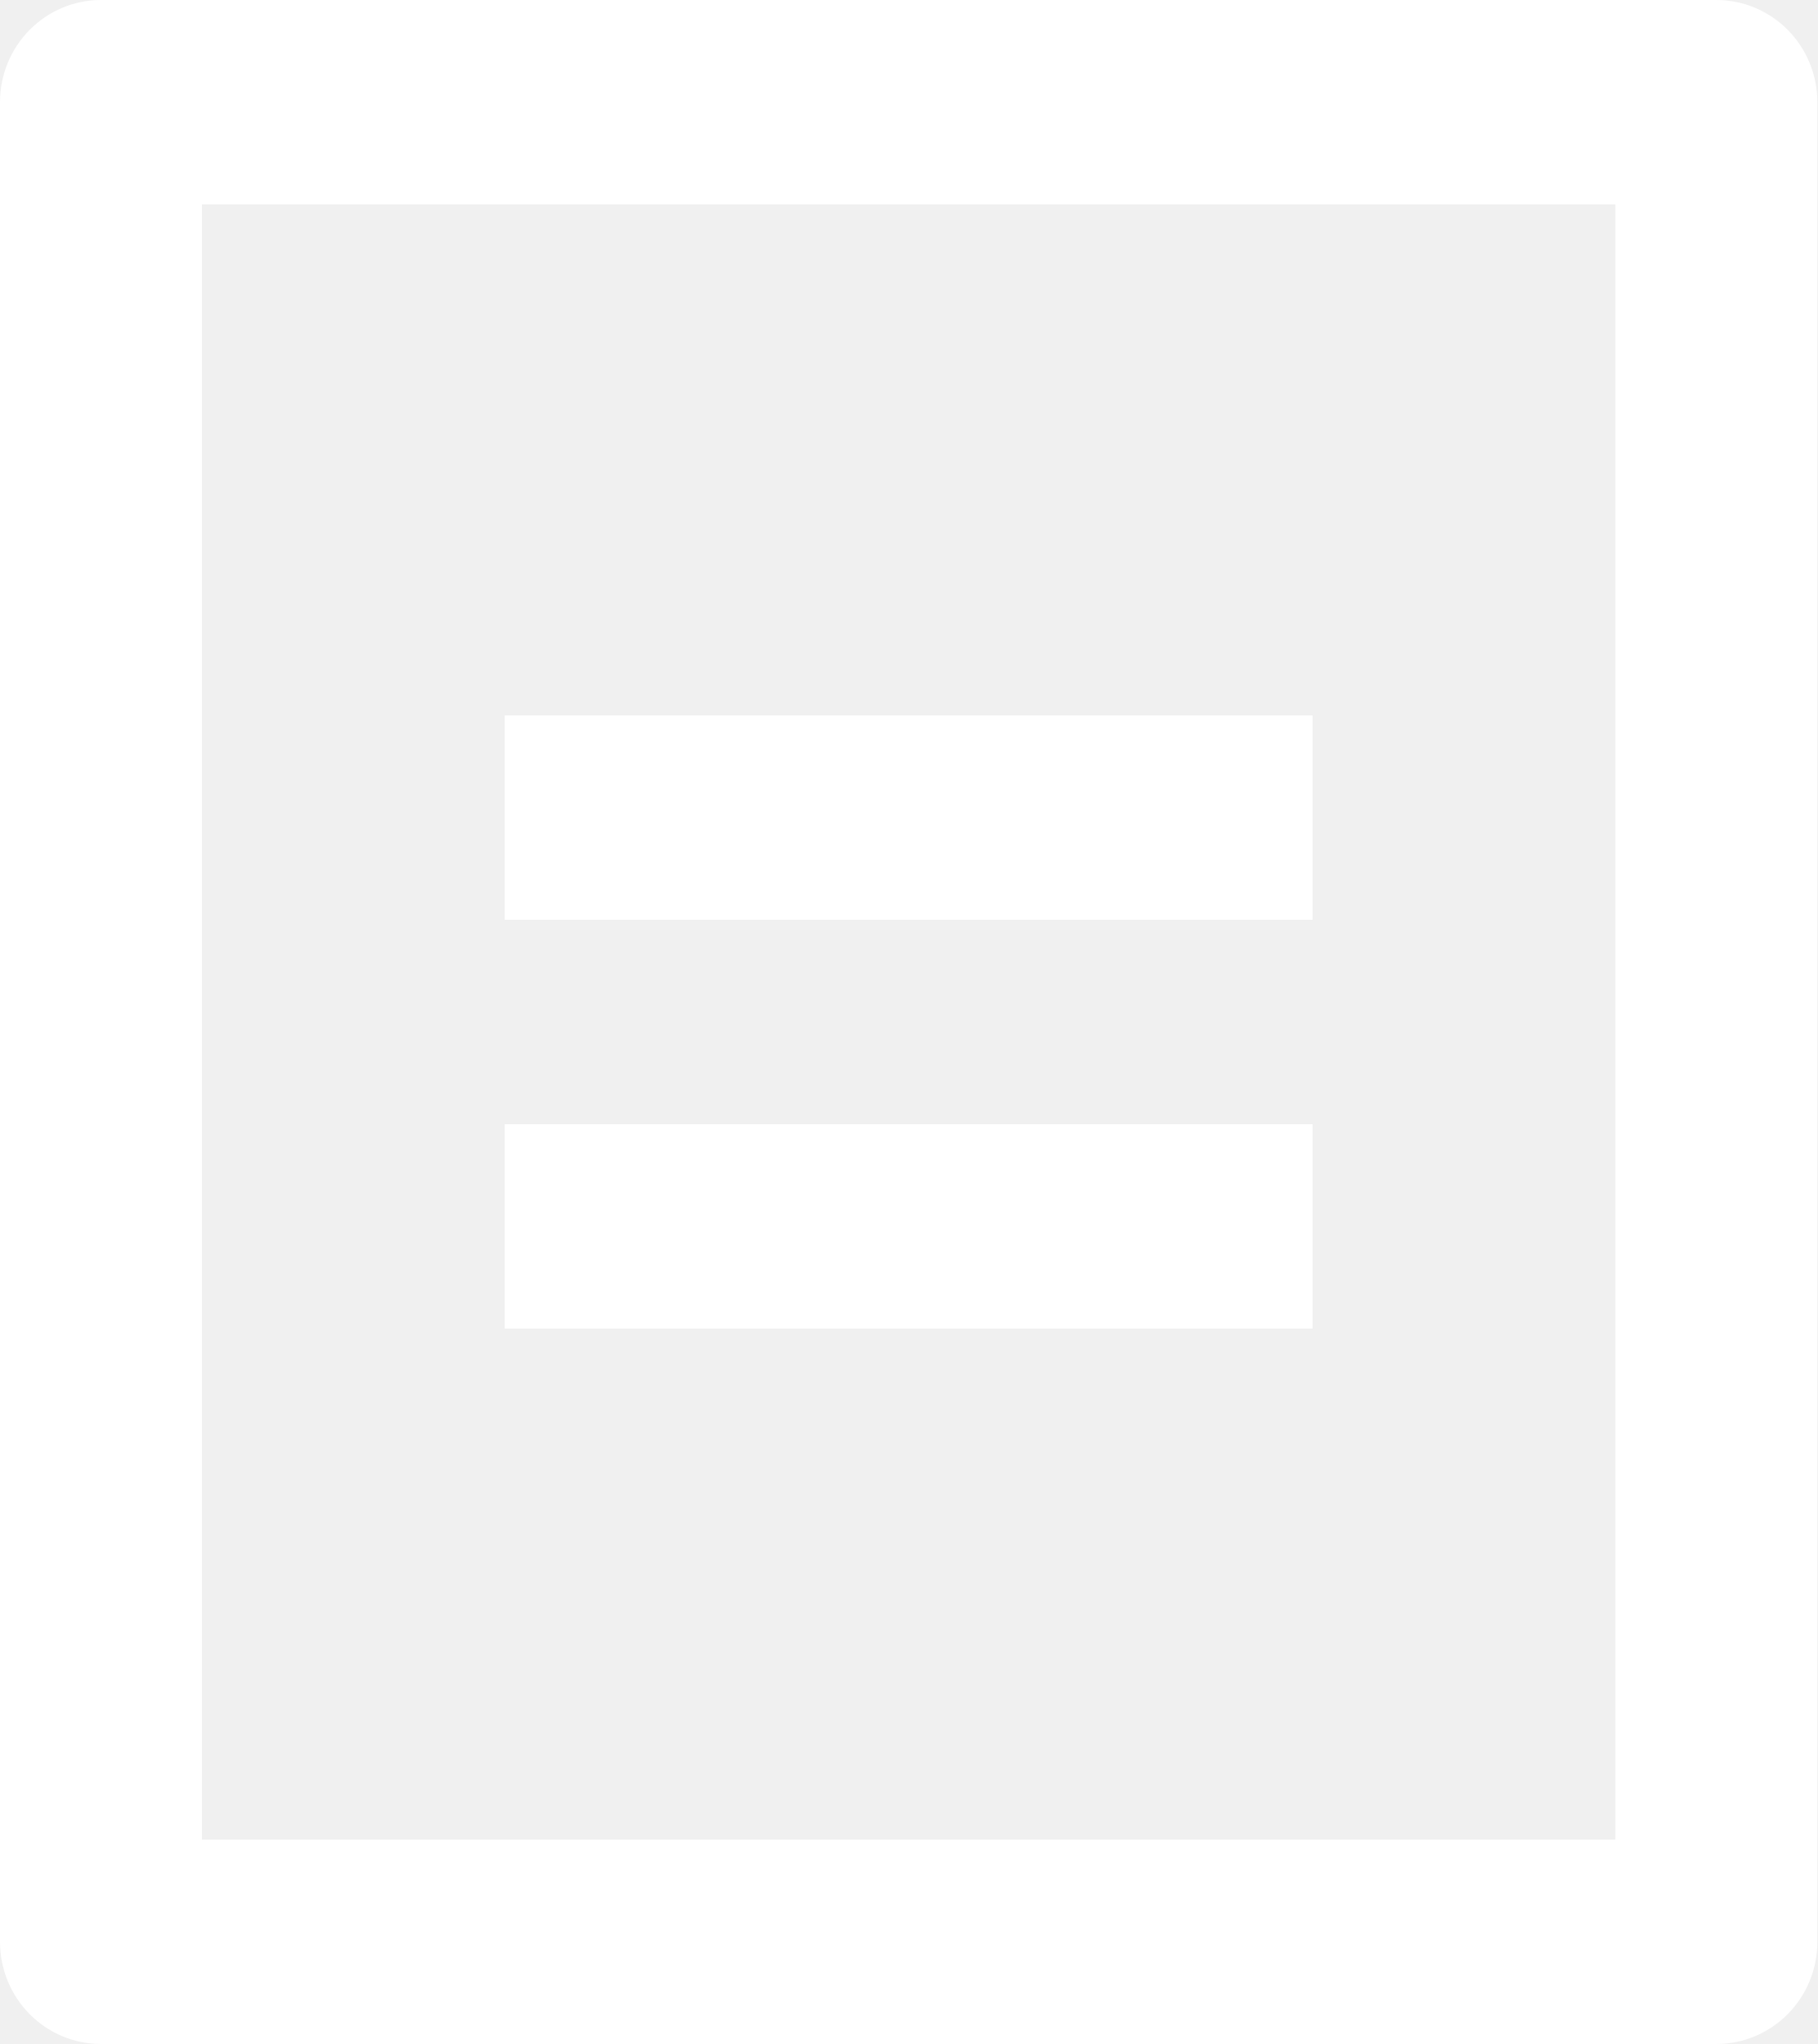
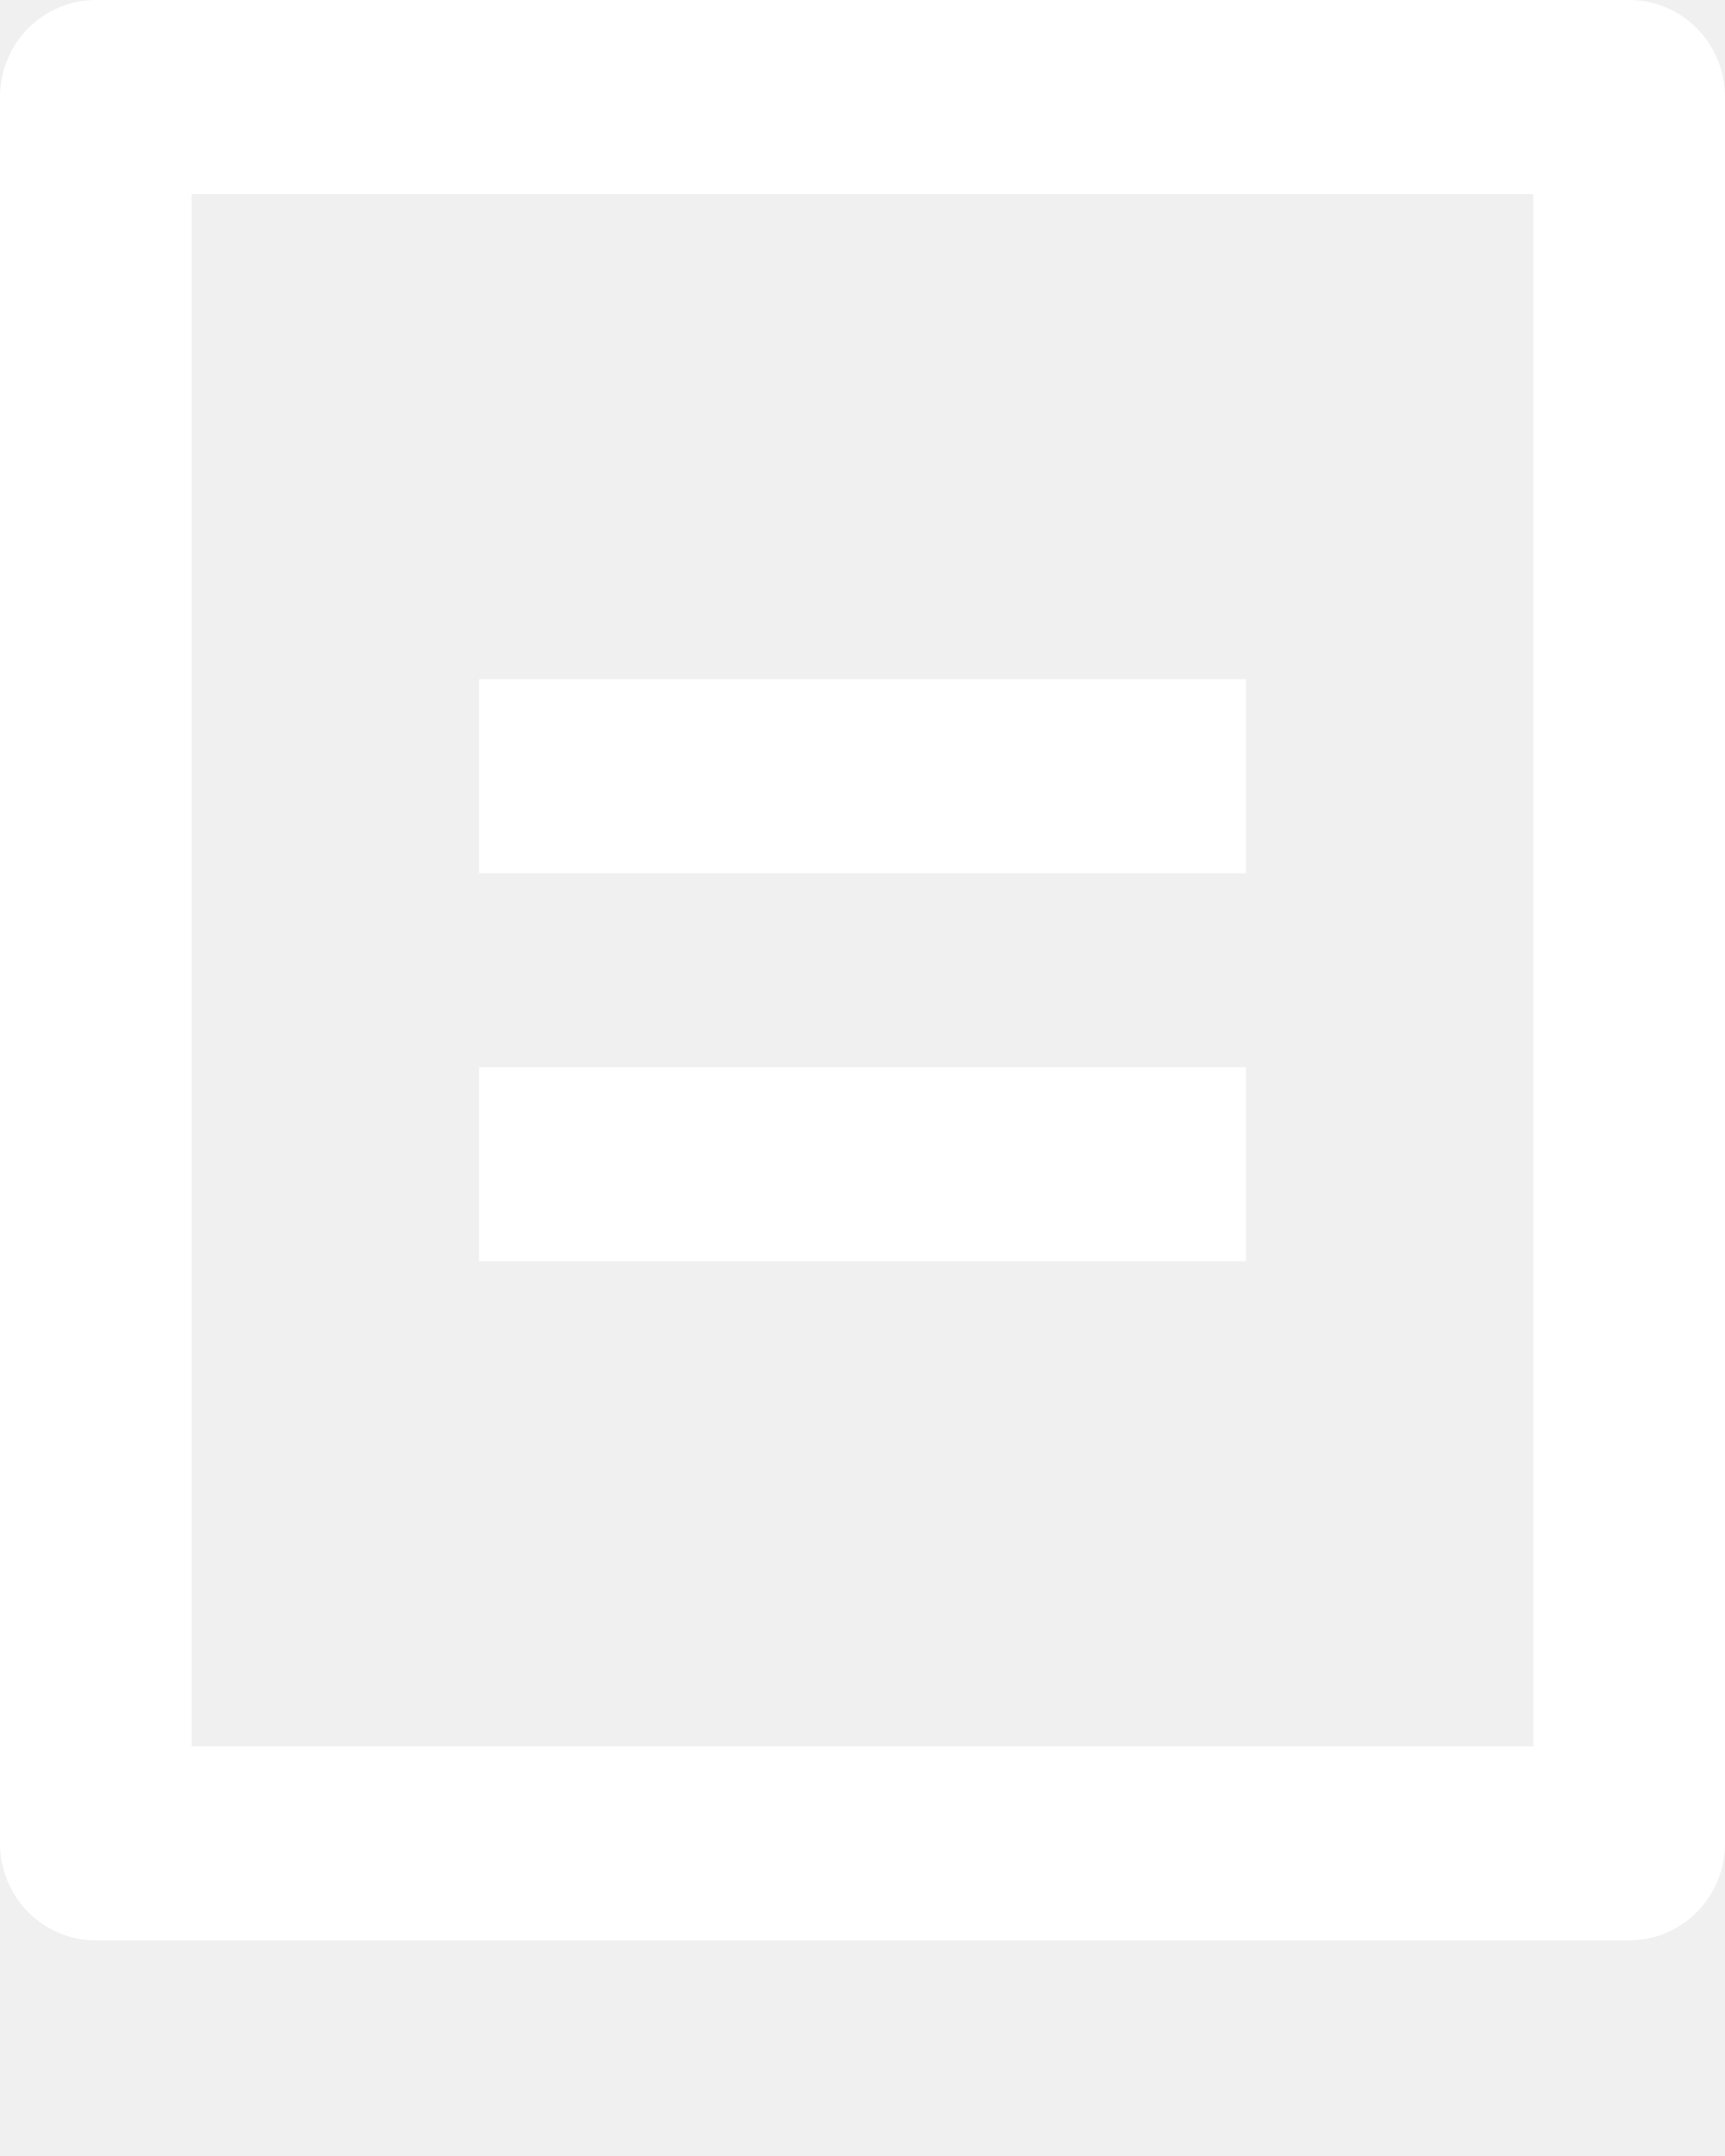
- <svg xmlns="http://www.w3.org/2000/svg" width="16" height="18" viewBox="0 0 16 18" fill="none">
-   <path d="M15.111 18H0.889C0.653 18 0.427 17.905 0.26 17.736C0.094 17.568 0 17.339 0 17.1V0.9C0 0.661 0.094 0.432 0.26 0.264C0.427 0.095 0.653 0 0.889 0H15.111C15.347 0 15.573 0.095 15.74 0.264C15.906 0.432 16 0.661 16 0.9V17.1C16 17.339 15.906 17.568 15.74 17.736C15.573 17.905 15.347 18 15.111 18ZM14.222 16.2V1.8H1.778V16.2H14.222ZM4.444 6.3H11.556V8.1H4.444V6.3ZM4.444 9.9H11.556V11.7H4.444V9.9Z" fill="white" />
+ <svg xmlns="http://www.w3.org/2000/svg" width="16" height="20" viewBox="0 1 16 18" fill="#fff">
+   <path d="M15.111 18H0.889C0.653 18 0.427 17.905 0.26 17.736C0.094 17.568 0 17.339 0 17.1V0.9C0 0.661 0.094 0.432 0.26 0.264C0.427 0.095 0.653 0 0.889 0H15.111C15.347 0 15.573 0.095 15.74 0.264C15.906 0.432 16 0.661 16 0.9V17.1C16 17.339 15.906 17.568 15.74 17.736C15.573 17.905 15.347 18 15.111 18ZM14.222 16.2V1.8H1.778V16.2H14.222ZM4.444 6.3H11.556V8.1H4.444V6.3ZM4.444 9.9H11.556V11.7H4.444V9.9Z" />
</svg>
